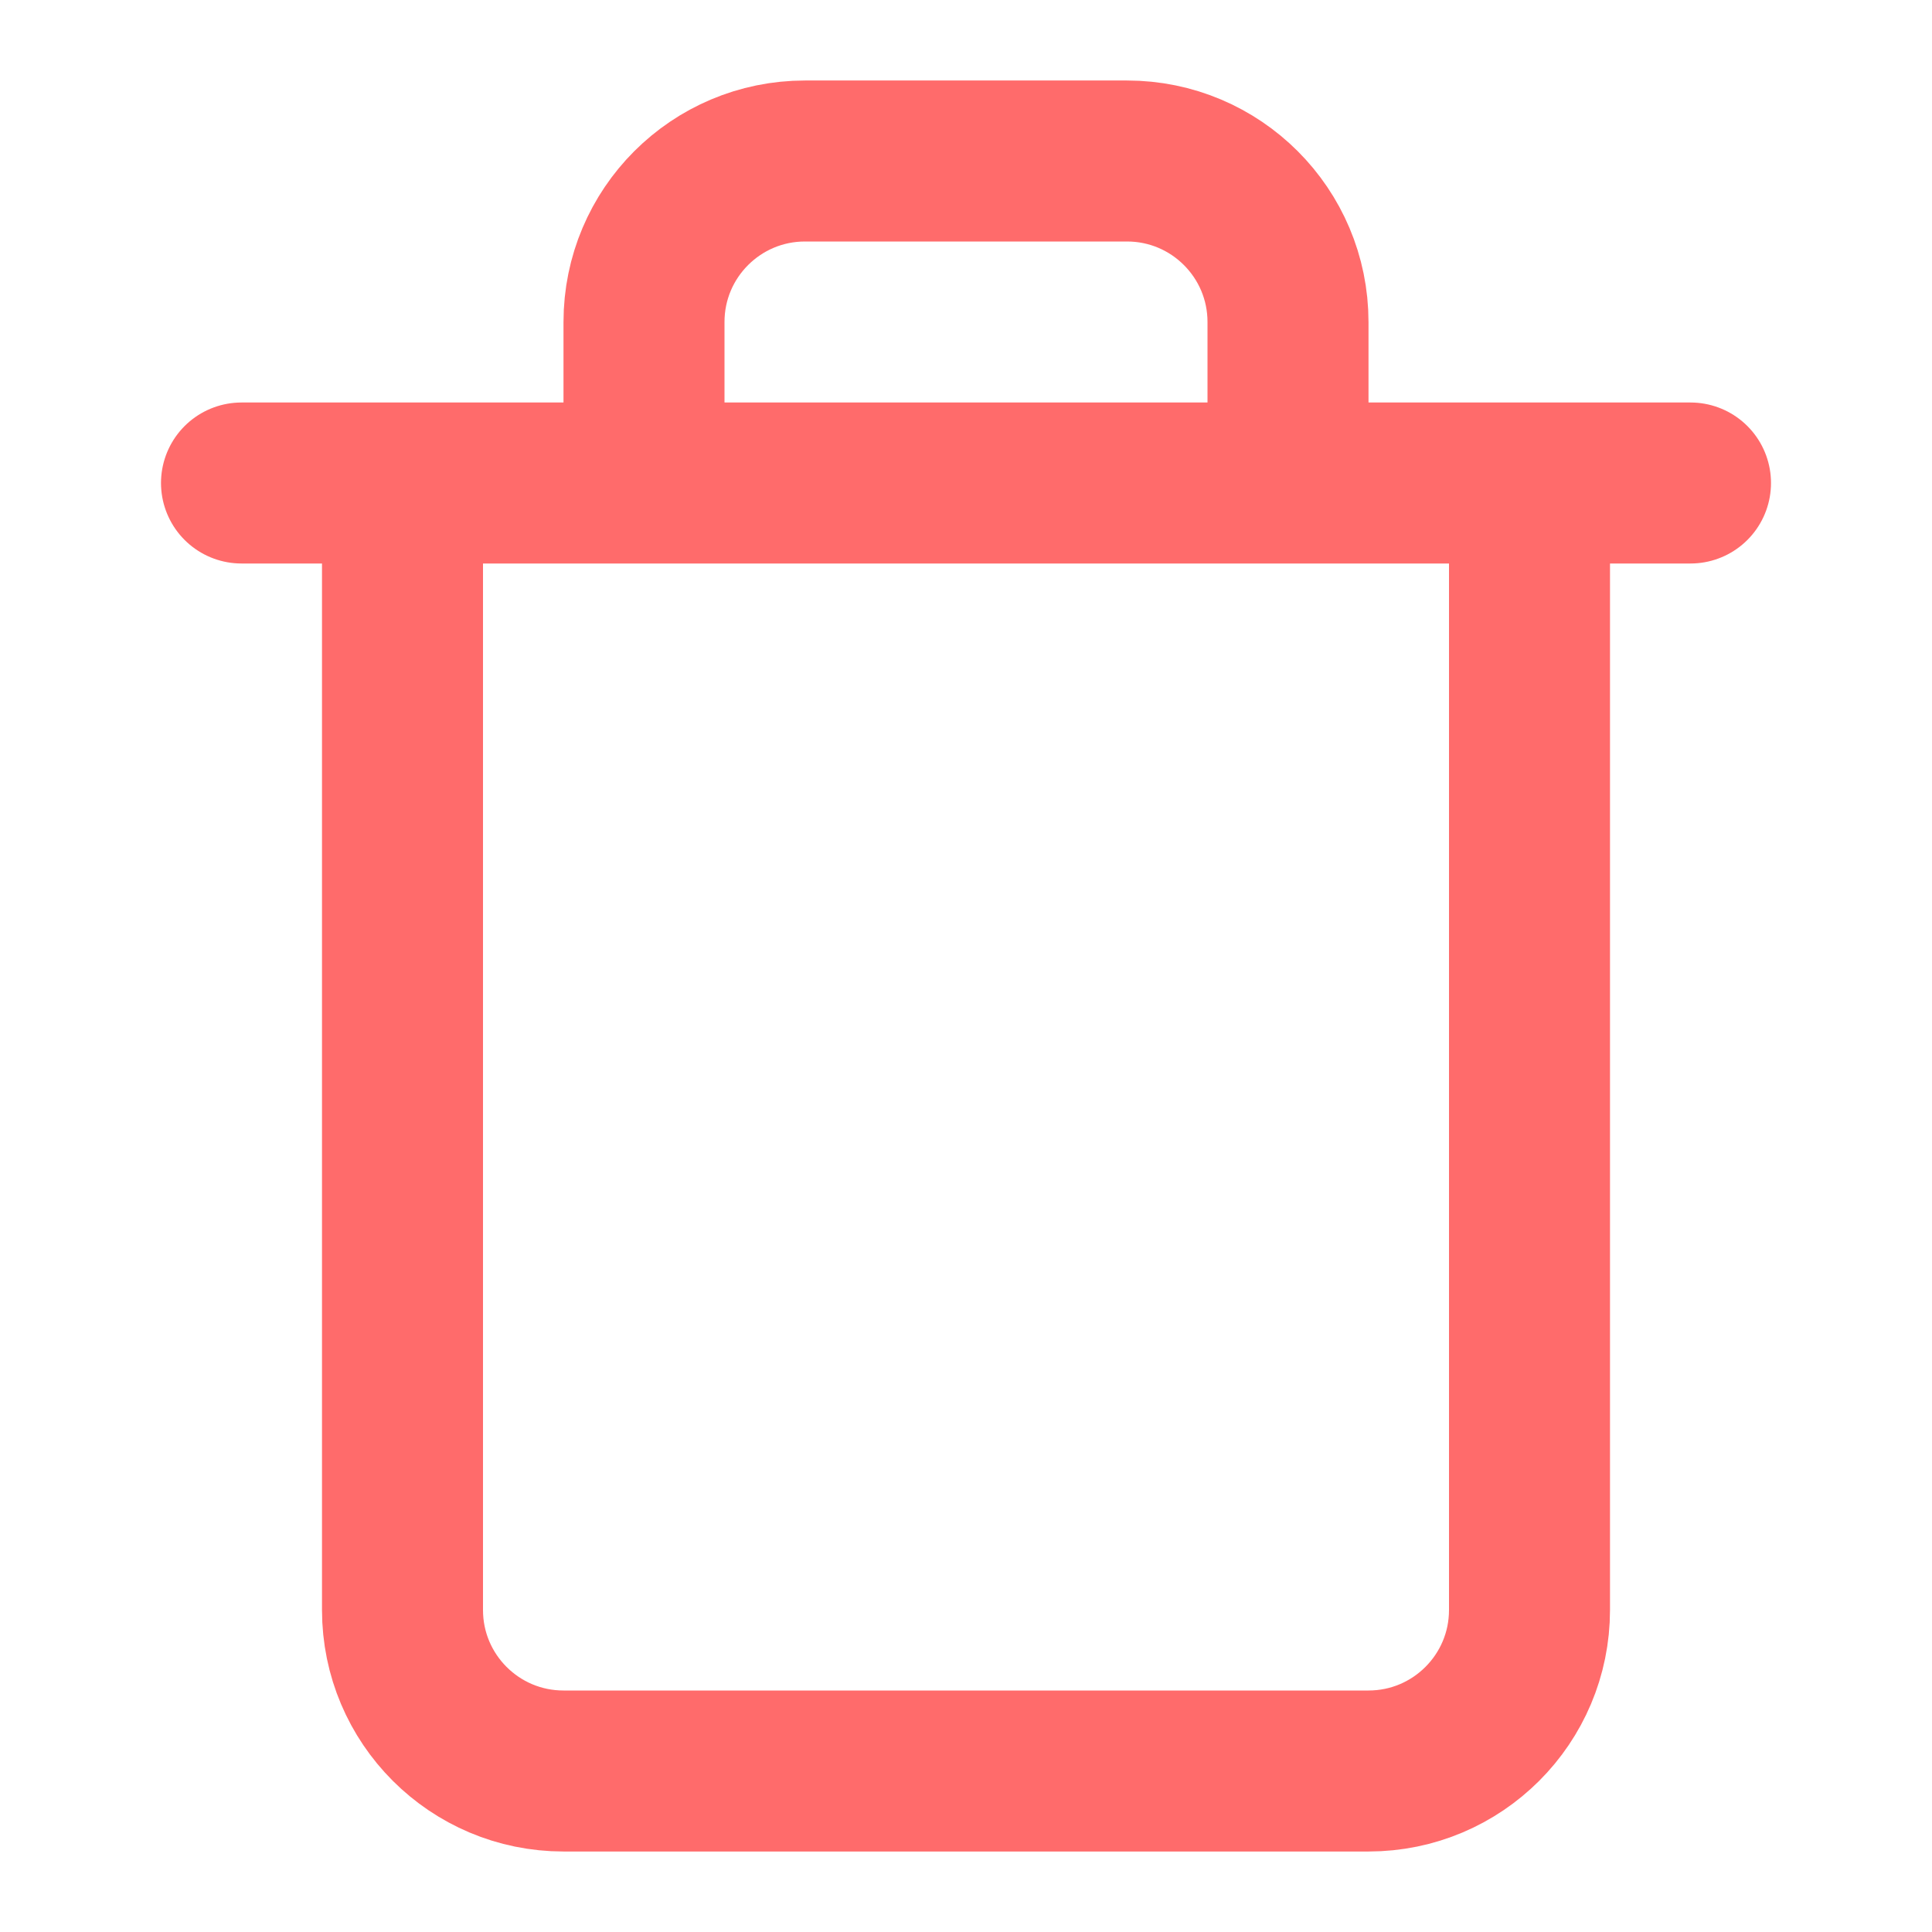
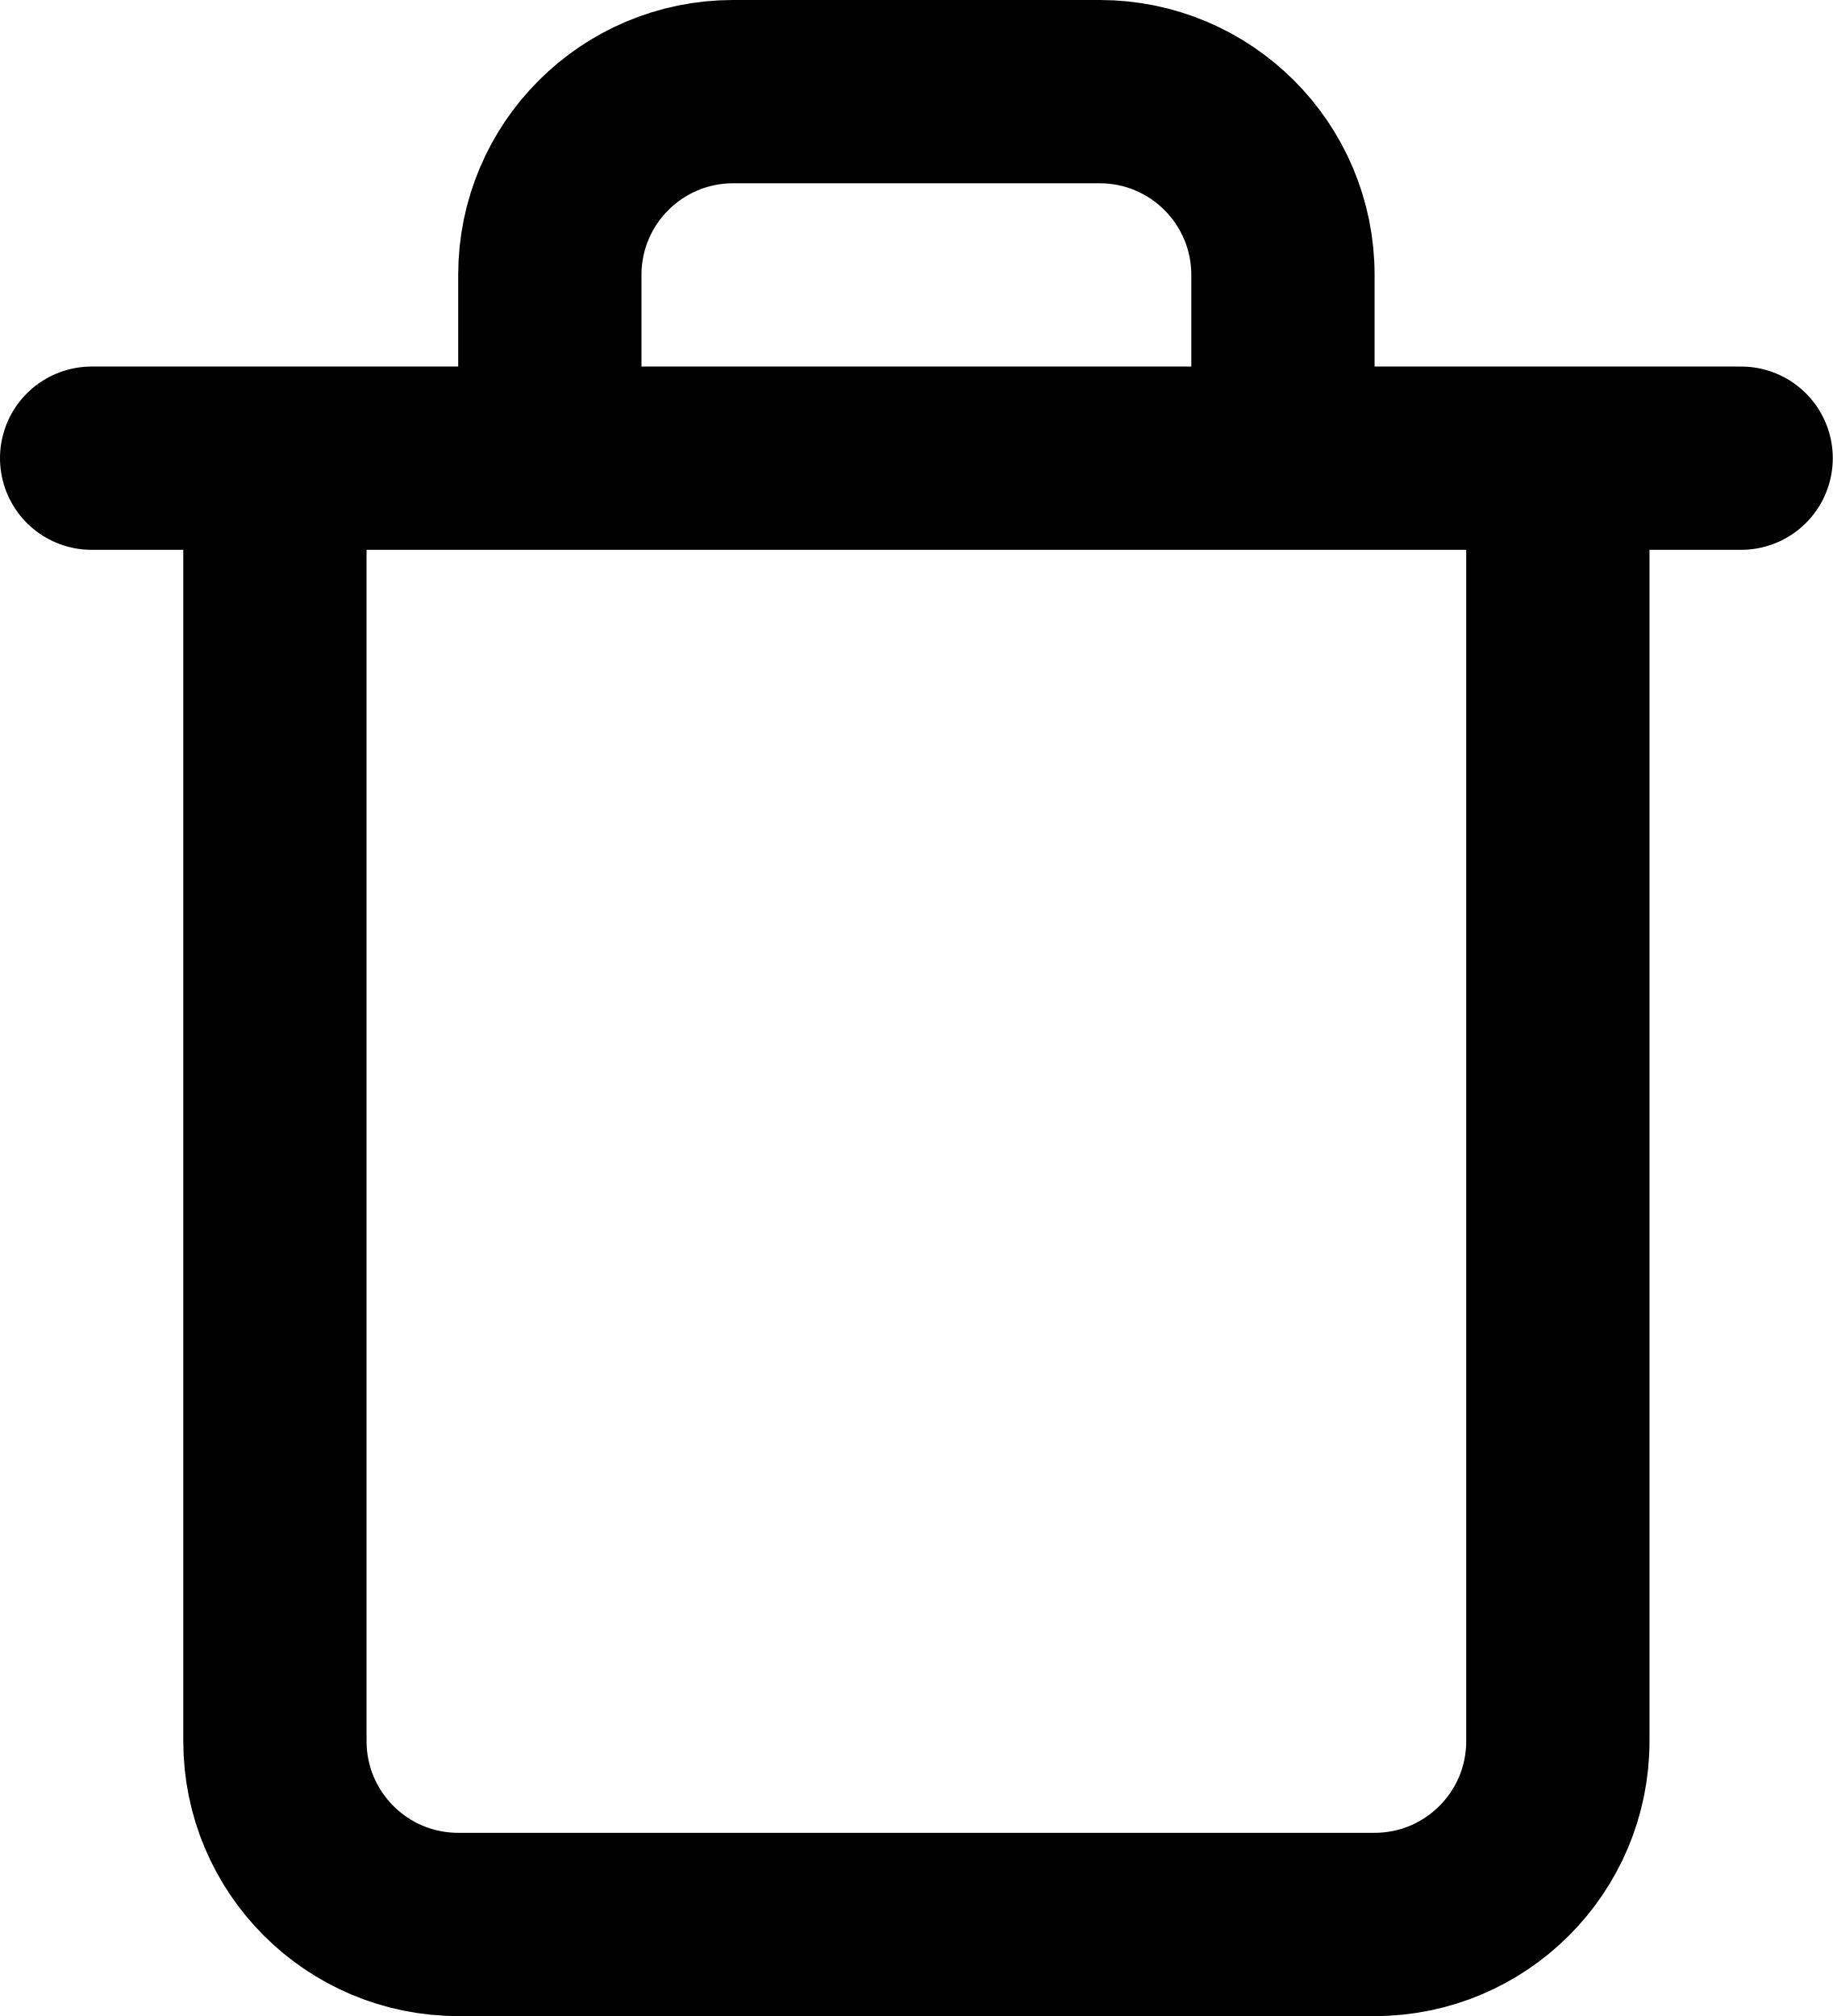
- <svg xmlns="http://www.w3.org/2000/svg" width="24" height="24" fill="none" viewBox="0 0 24 24">
-   <path stroke="#FF6B6B" stroke-linecap="round" stroke-width="2" d="M19 6v14a2 2 0 0 1-2 2H7a2 2 0 0 1-2-2V6M3 6h18M8 6V4a2 2 0 0 1 2-2h4a2 2 0 0 1 2 2v2" />
+ <svg xmlns="http://www.w3.org/2000/svg" width="20" height="22" fill="none" viewBox="0 0 20 22">
+   <path stroke="currentColor" stroke-linecap="round" stroke-width="2" d="M17 5v14.001a2 2 0 0 1-2 2H5a2 2 0 0 1-2-2v-14M1 5h18M6 5V3a2 2 0 0 1 2-2h4a2 2 0 0 1 2 2v2" />
</svg>
